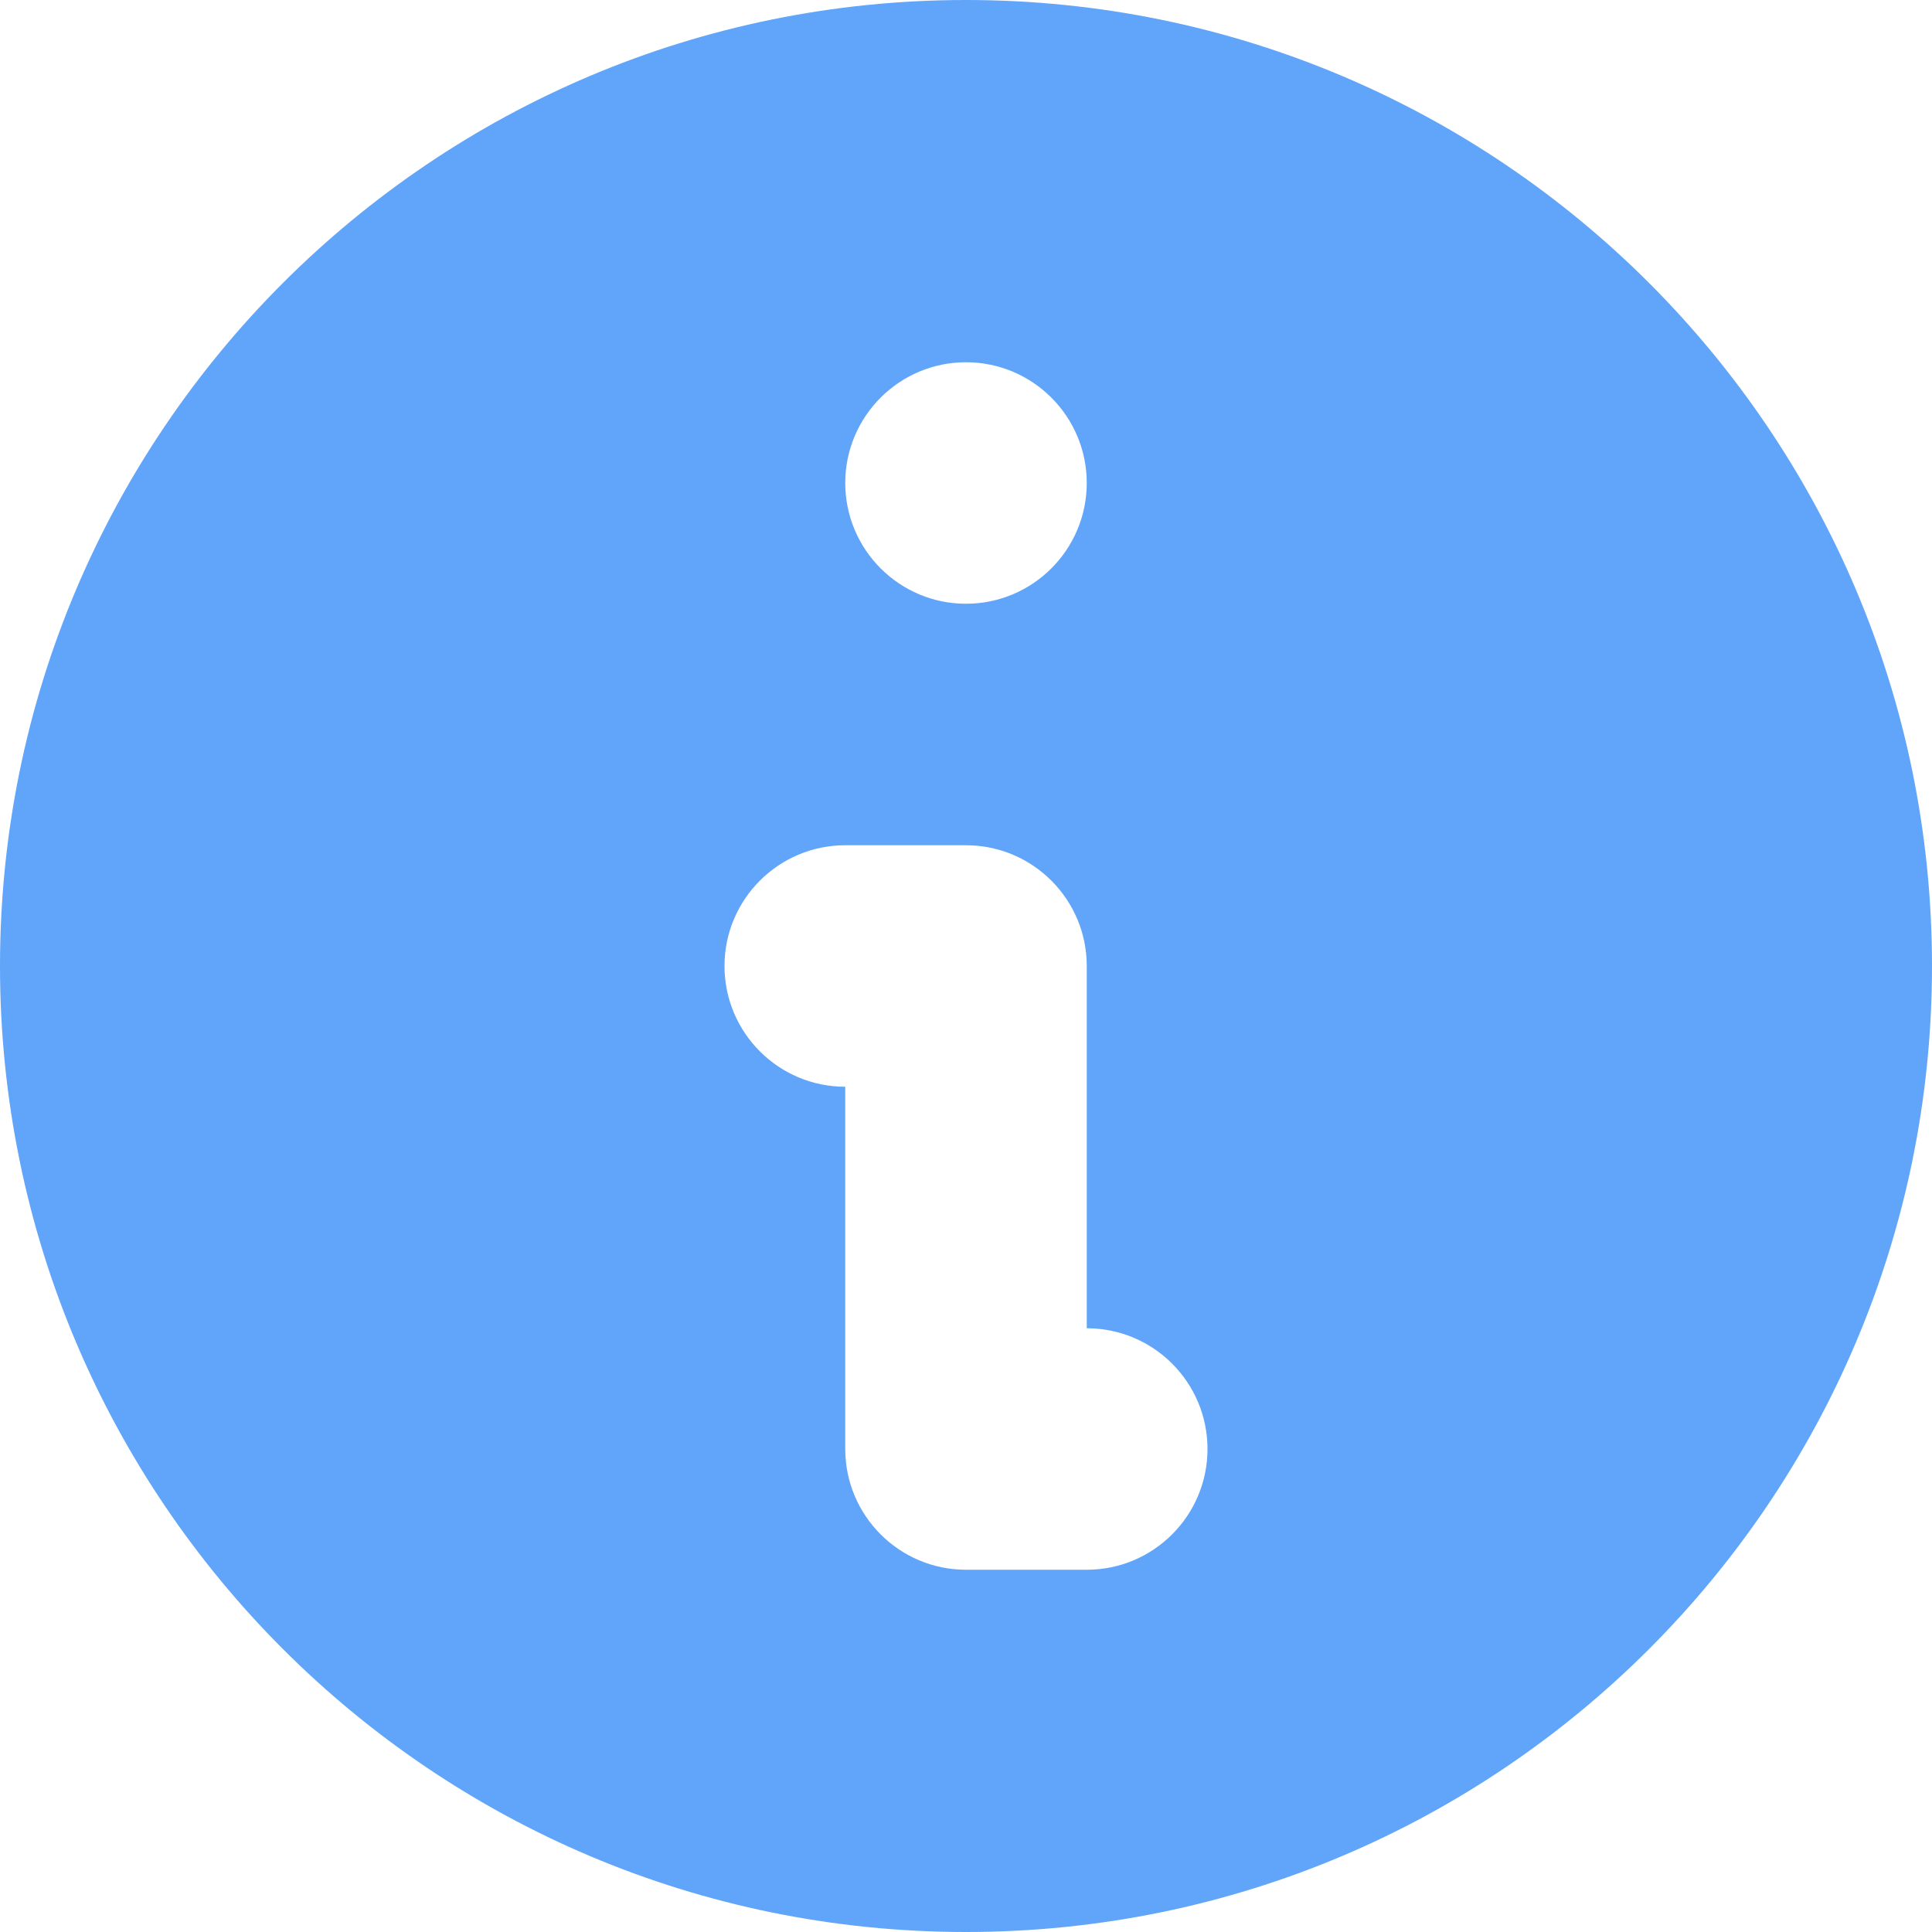
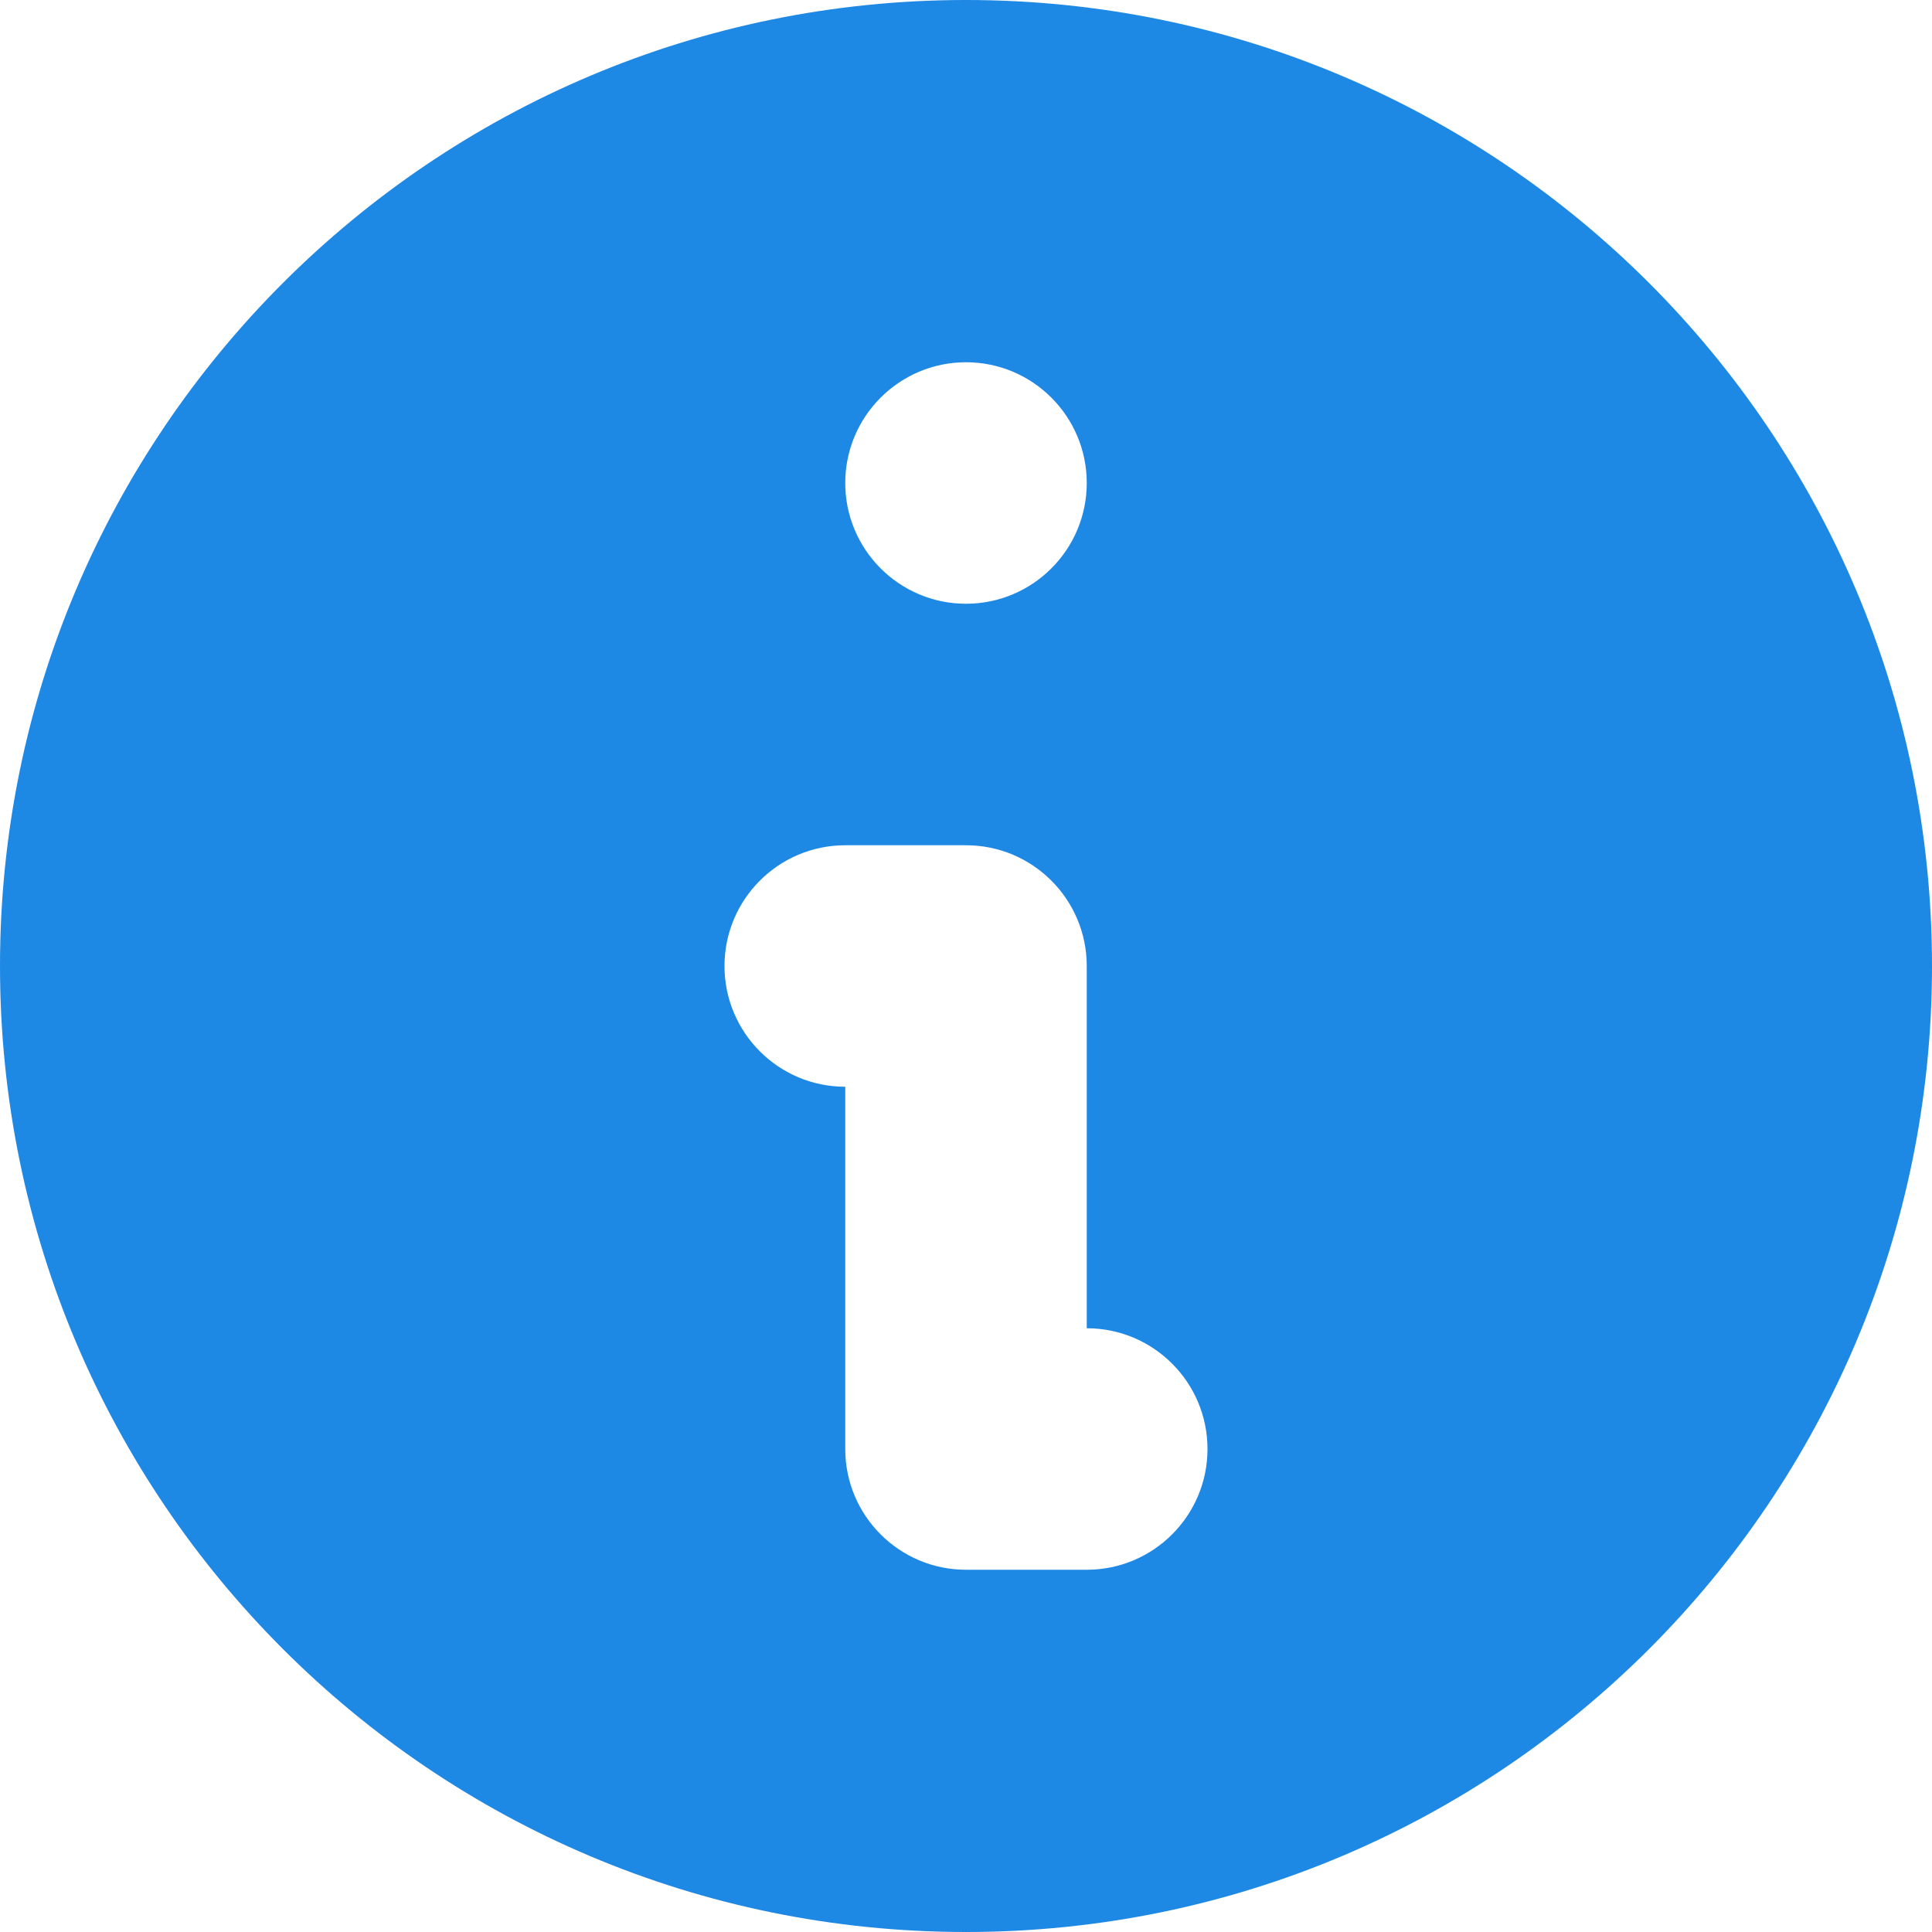
<svg xmlns="http://www.w3.org/2000/svg" width="16" height="16" viewBox="0 0 16 16" fill="none">
-   <path d="M16 8C16 12.418 12.418 16 8 16C3.582 16 0 12.418 0 8C0 3.582 3.582 0 8 0C12.418 0 16 3.582 16 8ZM9 4C9 4.552 8.552 5 8 5C7.448 5 7 4.552 7 4C7 3.448 7.448 3 8 3C8.552 3 9 3.448 9 4ZM7 7C6.448 7 6 7.448 6 8C6 8.552 6.448 9 7 9V12C7 12.552 7.448 13 8 13H9C9.552 13 10 12.552 10 12C10 11.448 9.552 11 9 11V8C9 7.448 8.552 7 8 7H7Z" fill-rule="evenodd" clip-rule="evenodd" fill="#60A5FA" />
+   <path d="M16 8C16 12.418 12.418 16 8 16C3.582 16 0 12.418 0 8C0 3.582 3.582 0 8 0C12.418 0 16 3.582 16 8ZM9 4C9 4.552 8.552 5 8 5C7.448 5 7 4.552 7 4C7 3.448 7.448 3 8 3C8.552 3 9 3.448 9 4ZM7 7C6.448 7 6 7.448 6 8C6 8.552 6.448 9 7 9V12C7 12.552 7.448 13 8 13H9C9.552 13 10 12.552 10 12C10 11.448 9.552 11 9 11V8C9 7.448 8.552 7 8 7H7Z" fill-rule="evenodd" clip-rule="evenodd" fill="#1E88E5" />
</svg>
